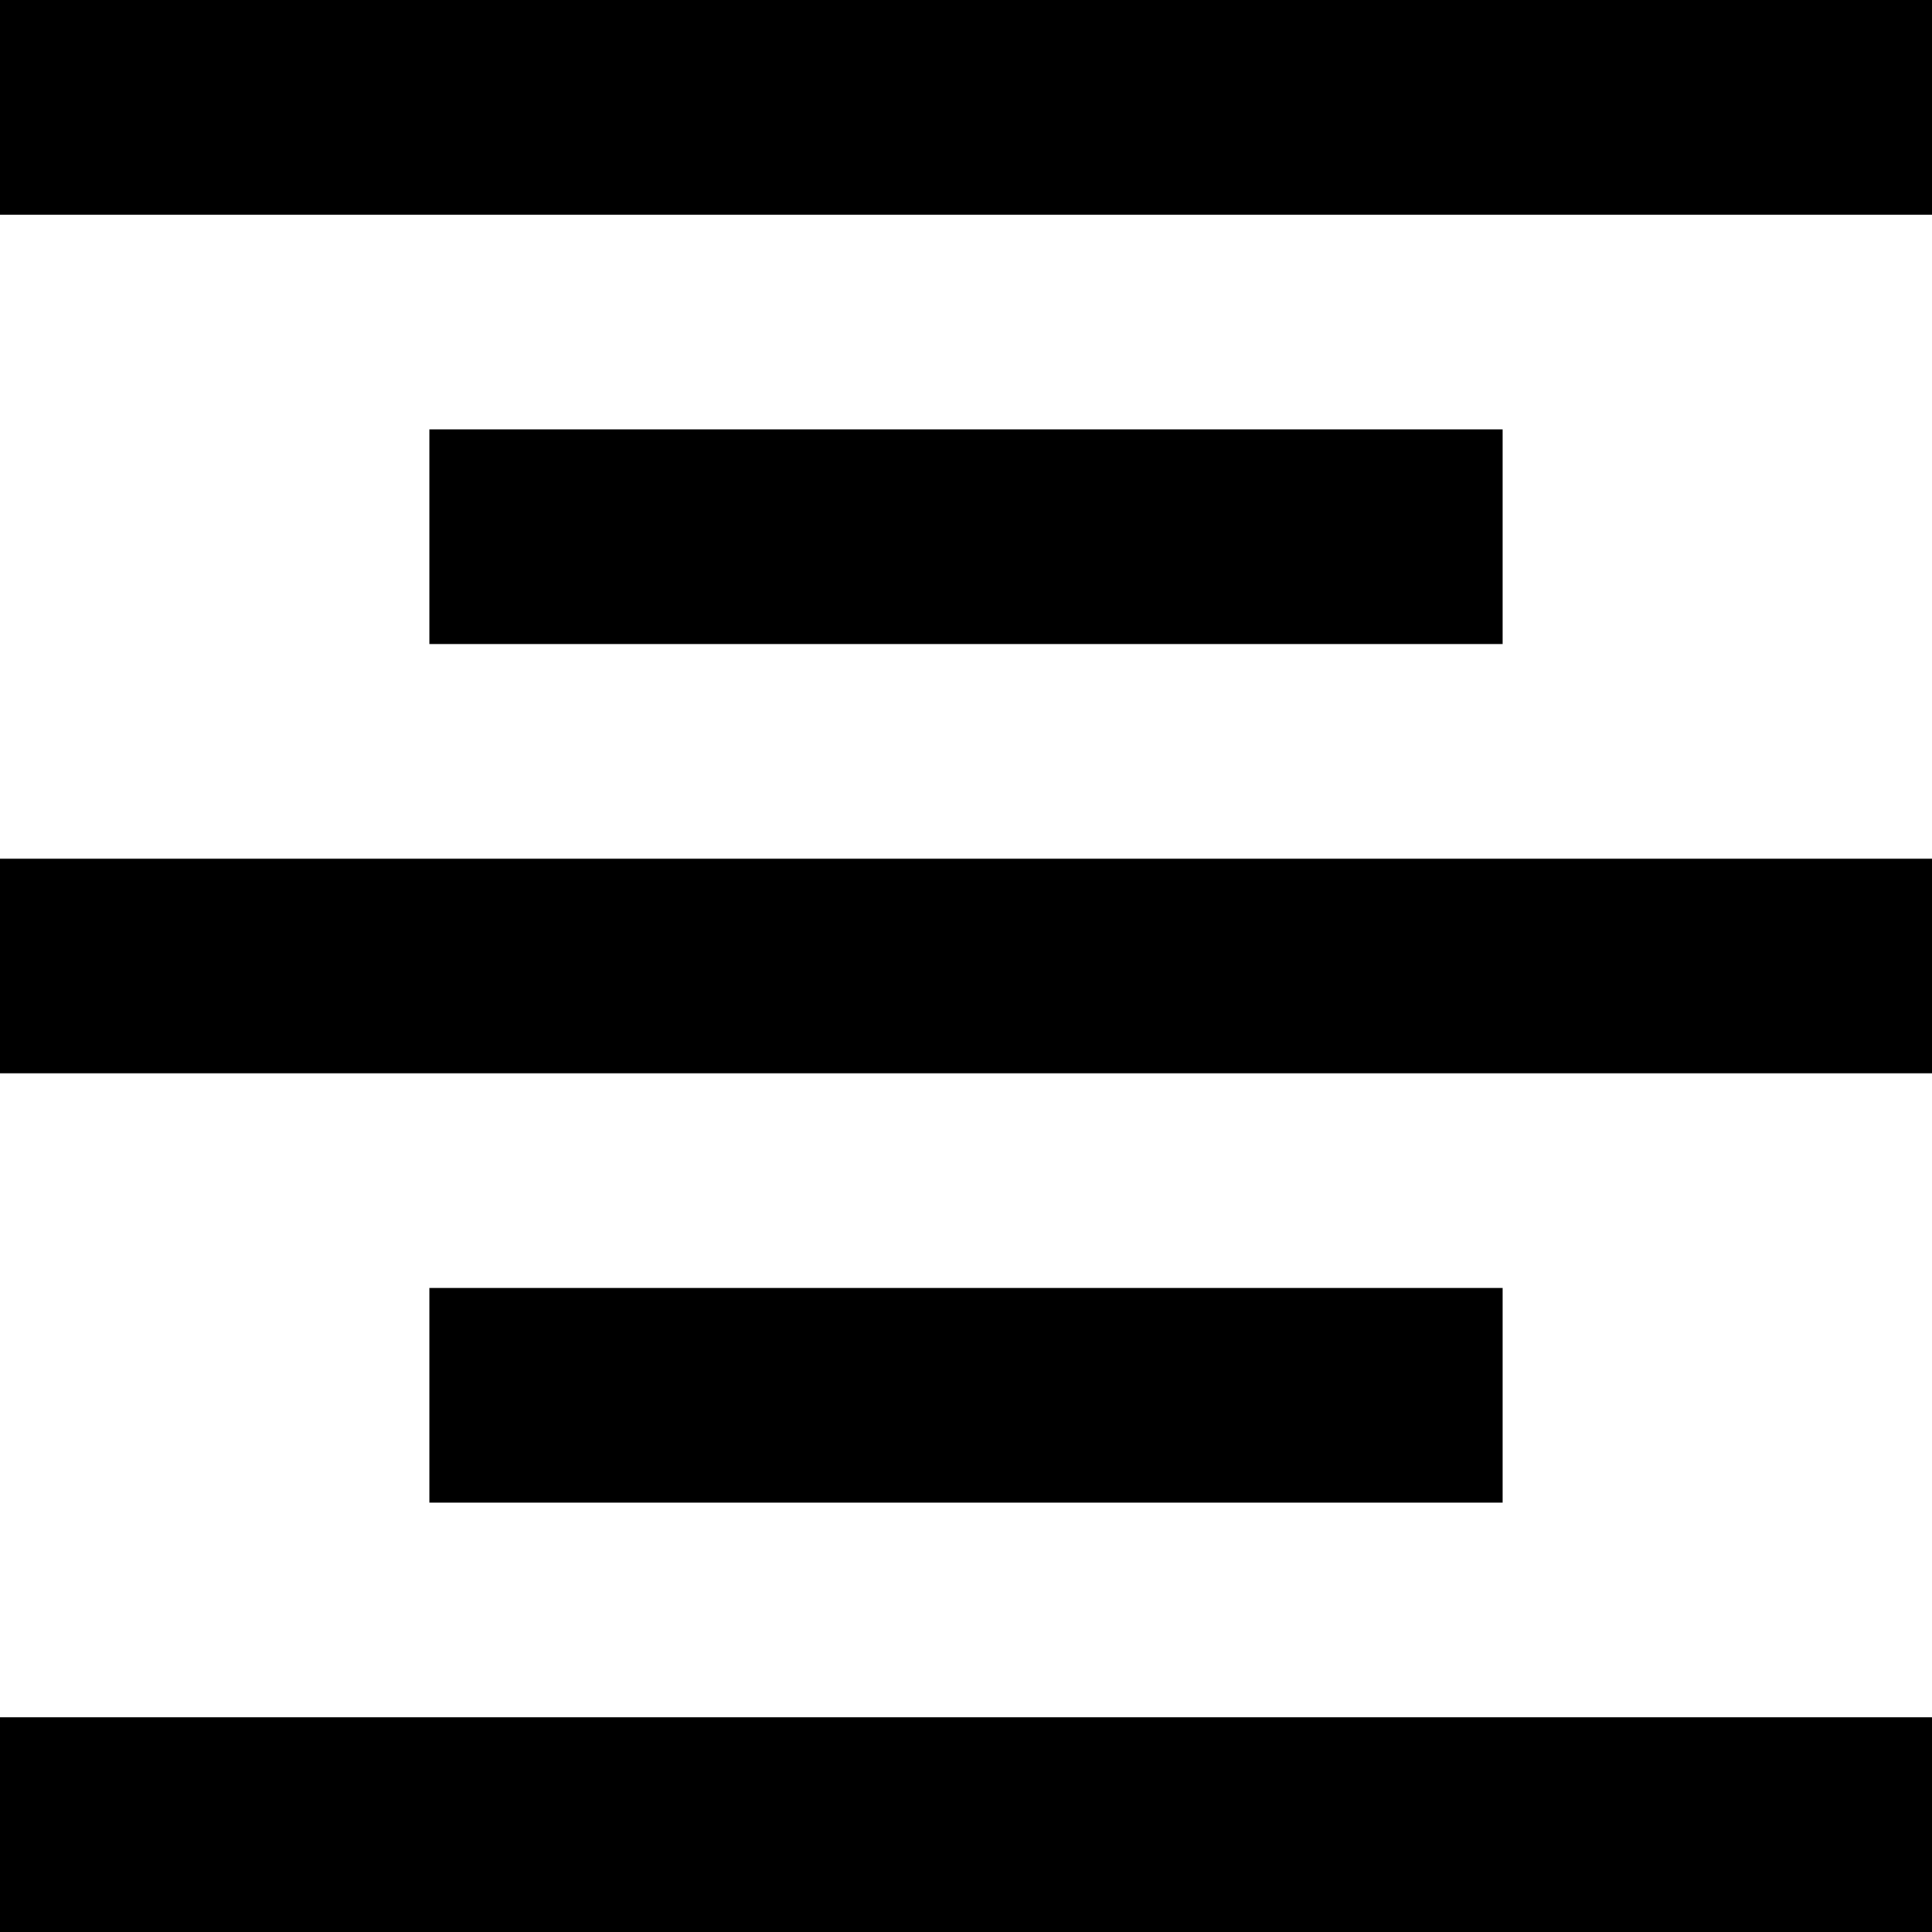
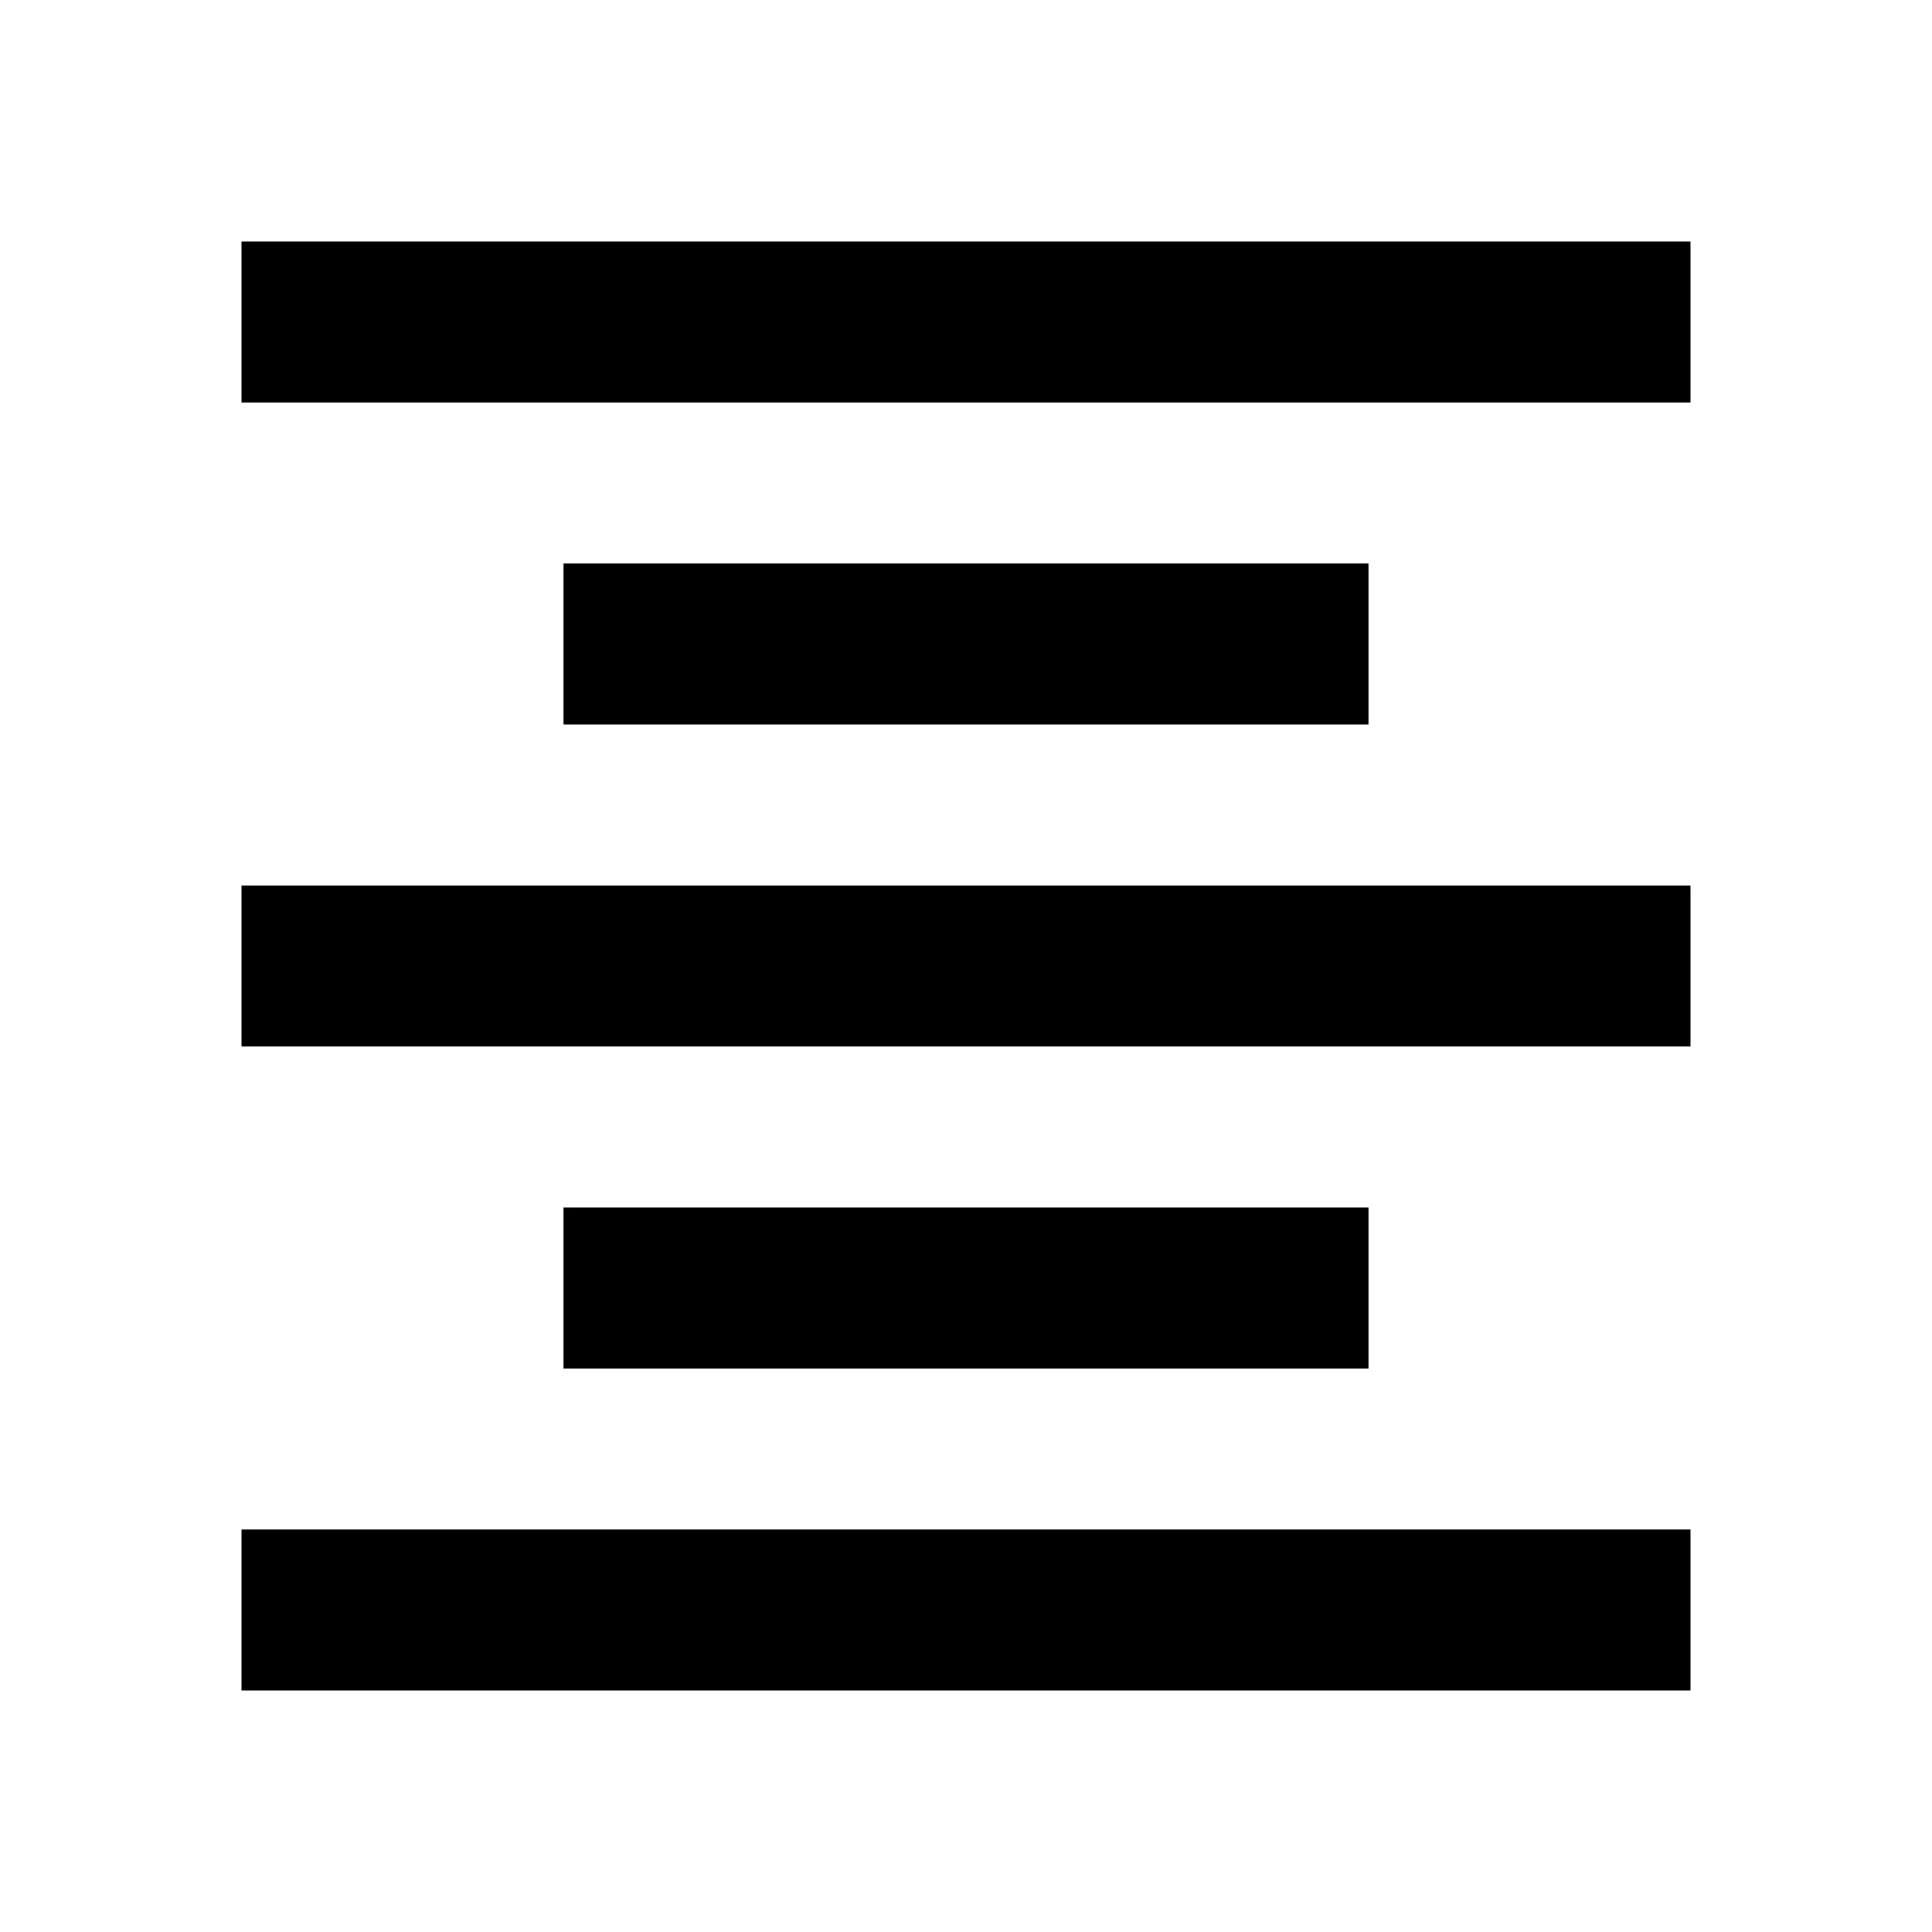
- <svg xmlns="http://www.w3.org/2000/svg" width="18" height="18" viewBox="0 0 18 18">
+ <svg xmlns="http://www.w3.org/2000/svg" width="24" height="24" viewBox="0 0 24 24">
  <g fill="none" fill-rule="evenodd">
-     <path d="M-3-3h24v24H-3z" />
-     <path fill="#000" d="M4 12v2h10v-2H4zm-4 6h18v-2H0v2zm0-8h18V8H0v2zm4-6v2h10V4H4zM0 0v2h18V0H0z" />
+     <path d="M0 0h24v24H0z" />
+     <path fill="#000" d="M7 15v2h10v-2H7zm-4 6h18v-2H3v2zm0-8h18v-2H3v2zm4-6v2h10V7H7zM3 3v2h18V3H3z" />
  </g>
</svg>
